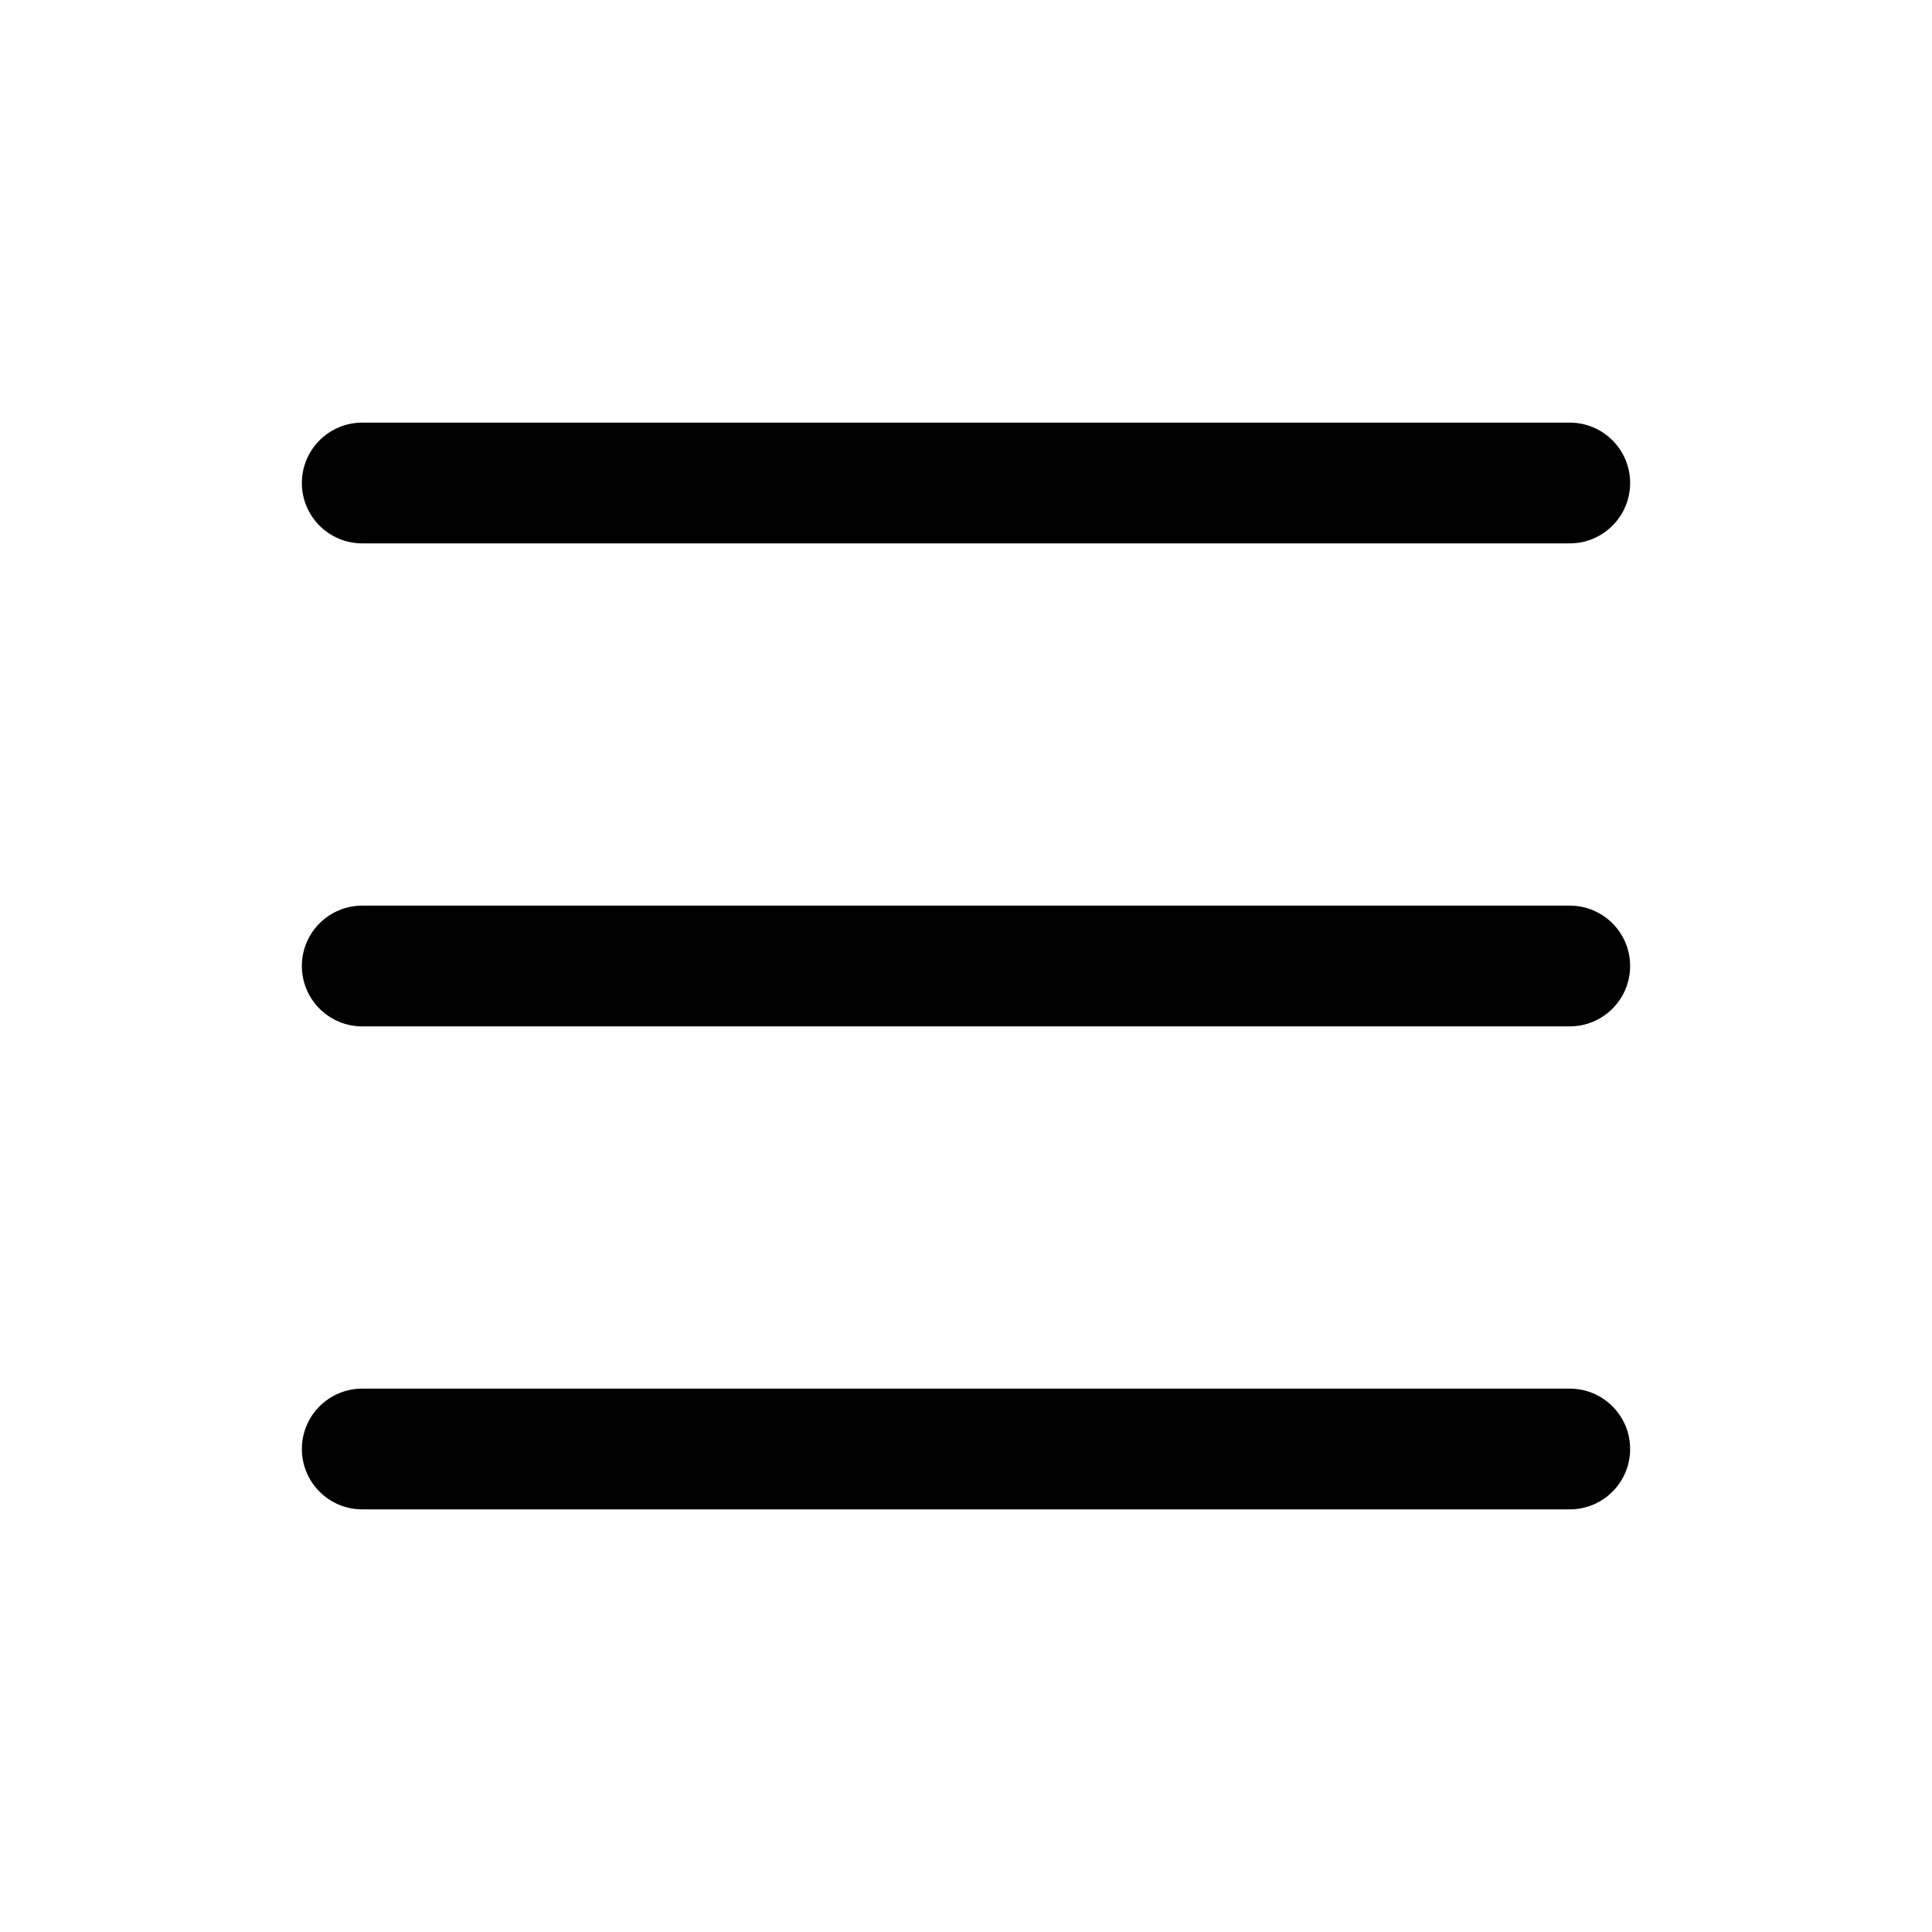
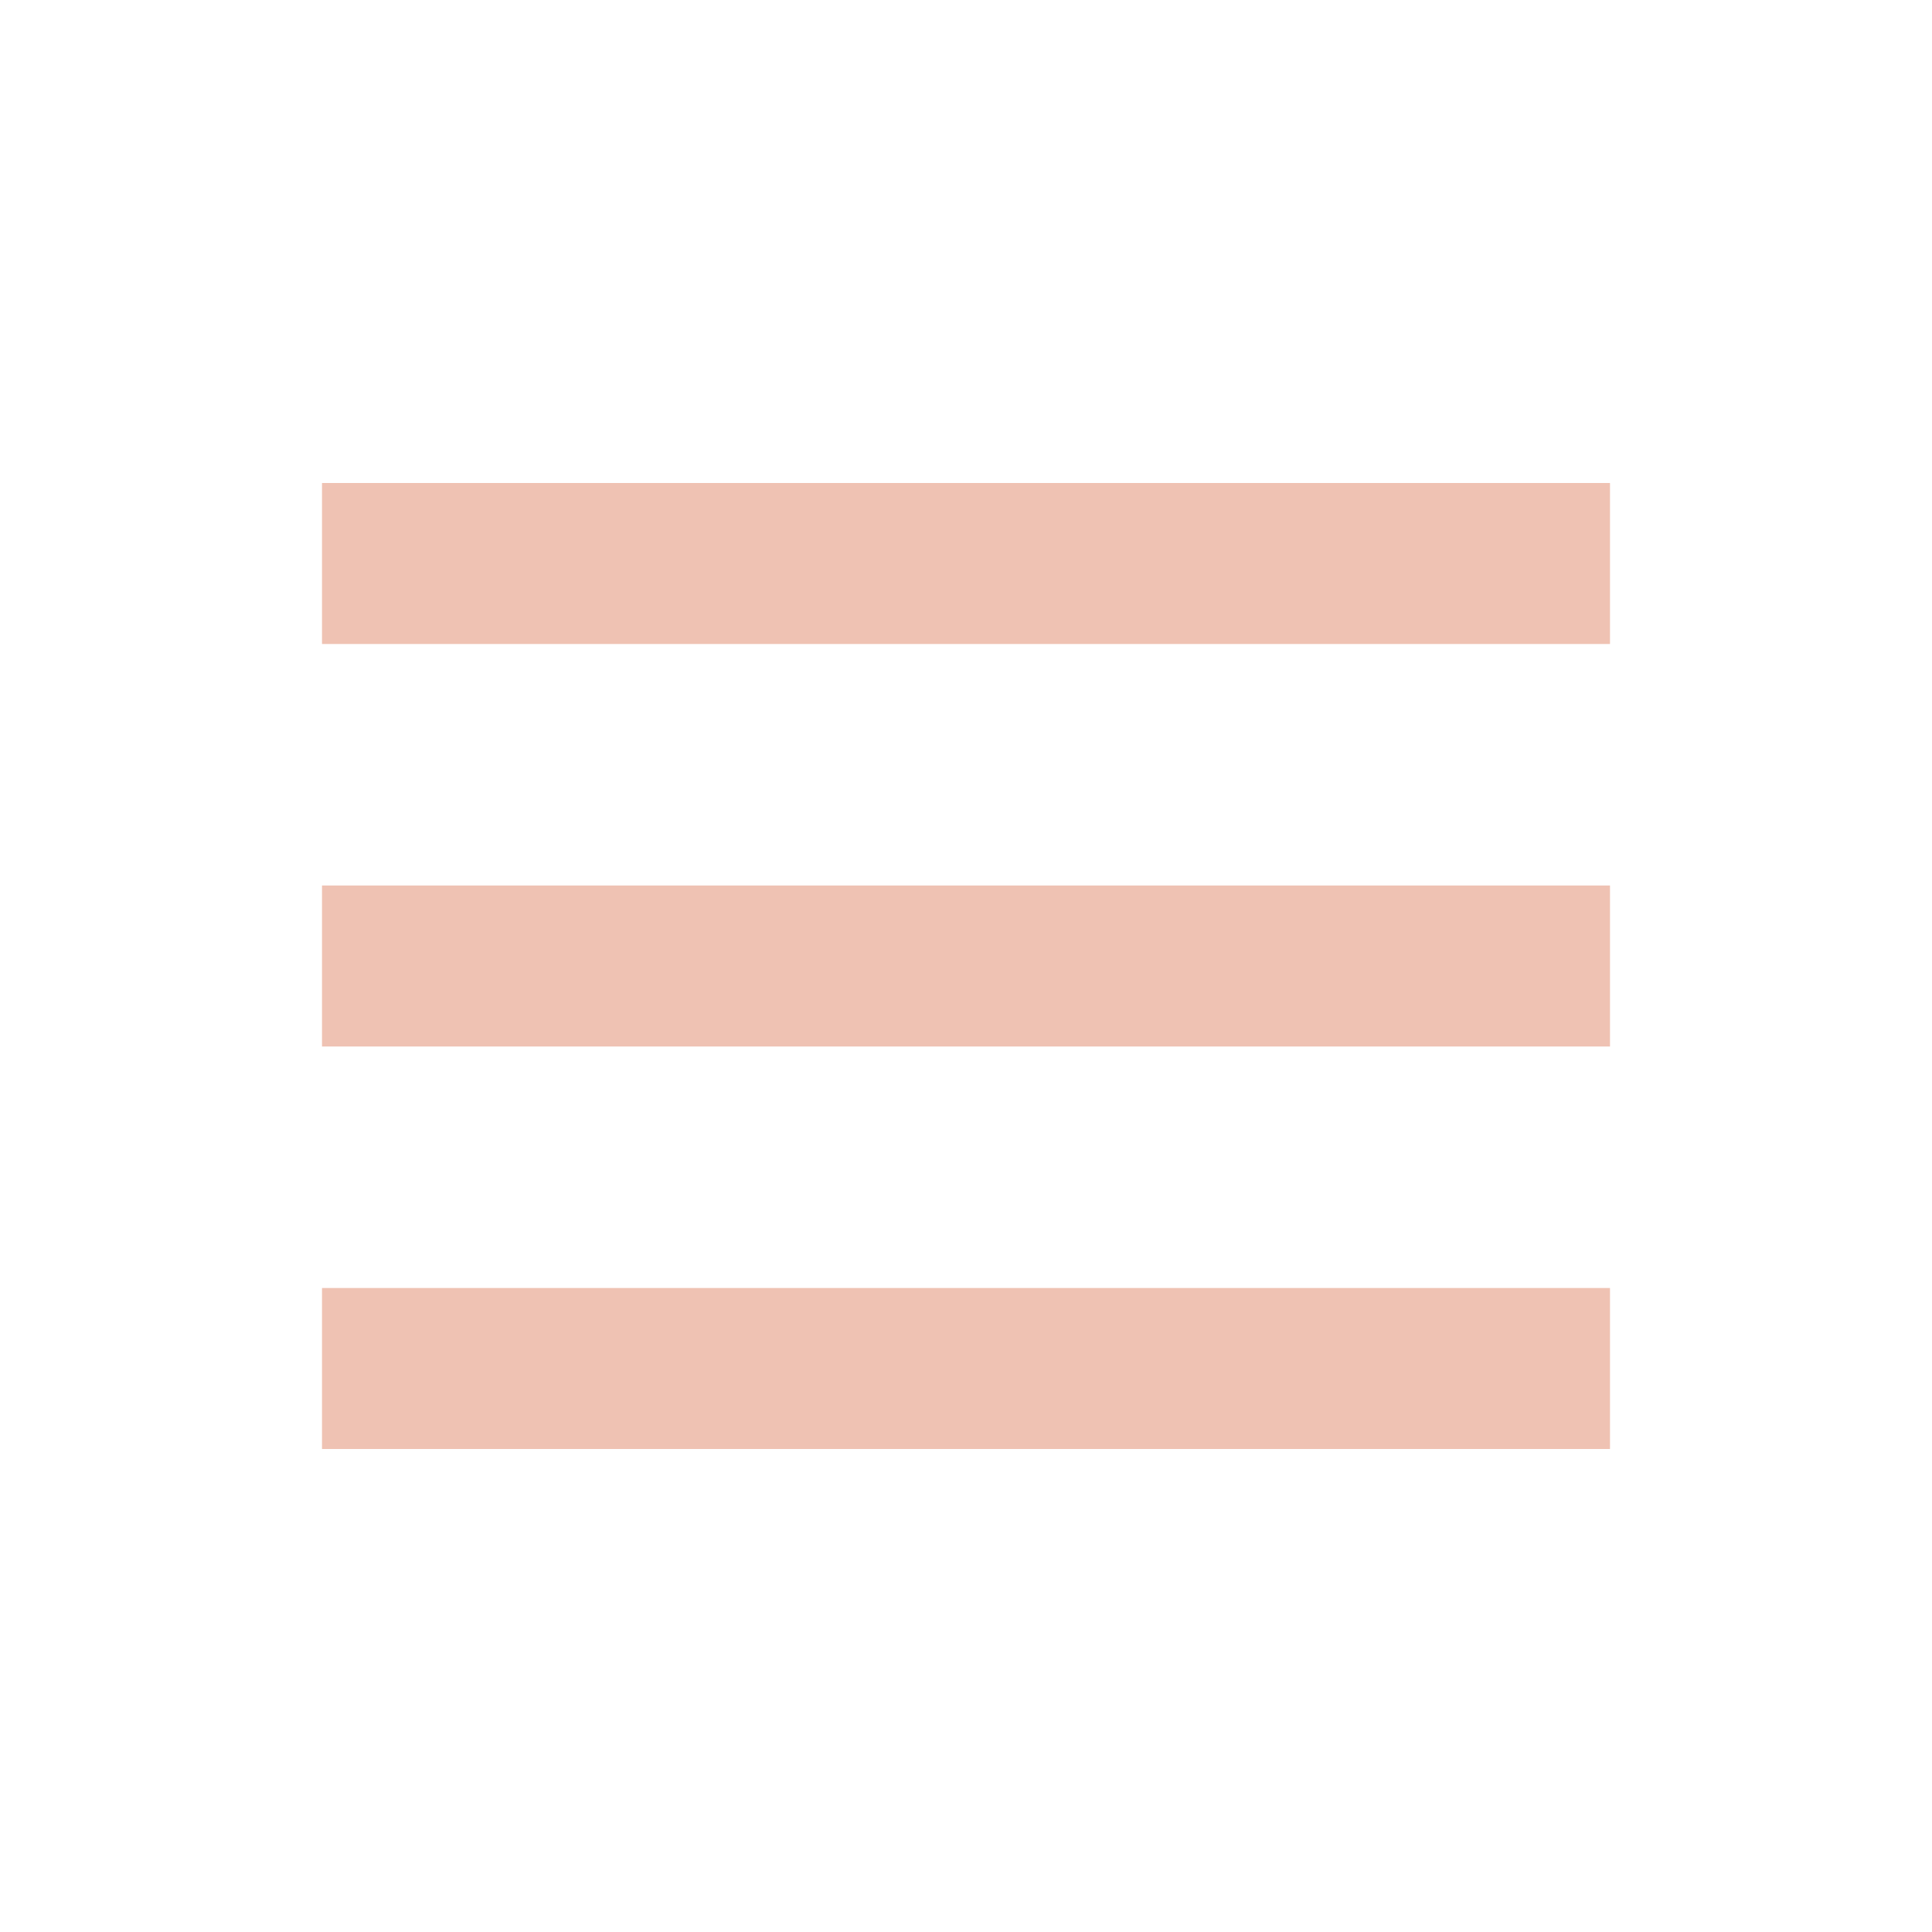
- <svg width="30" height="30" aria-hidden="true" fill="currentColor" class="bi bi-list" viewBox="0 0 16 16">
-   <path fill-rule="evenodd" d="M2.5 12a.5.5 0 0 1 .5-.5h10a.5.5 0 0 1 0 1H3a.5.5 0 0 1-.5-.5zm0-4a.5.5 0 0 1 .5-.5h10a.5.5 0 0 1 0 1H3a.5.5 0 0 1-.5-.5zm0-4a.5.5 0 0 1 .5-.5h10a.5.5 0 0 1 0 1H3a.5.5 0 0 1-.5-.5z" />
+ <svg xmlns="http://www.w3.org/2000/svg" width="24" height="24" viewBox="0 0 24 24" style="fill: rgba(239, 194, 179, 1);transform: ;msFilter:;">
+   <path d="M4 6h16v2H4zm0 5h16v2H4zm0 5h16v2H4z" />
</svg>
